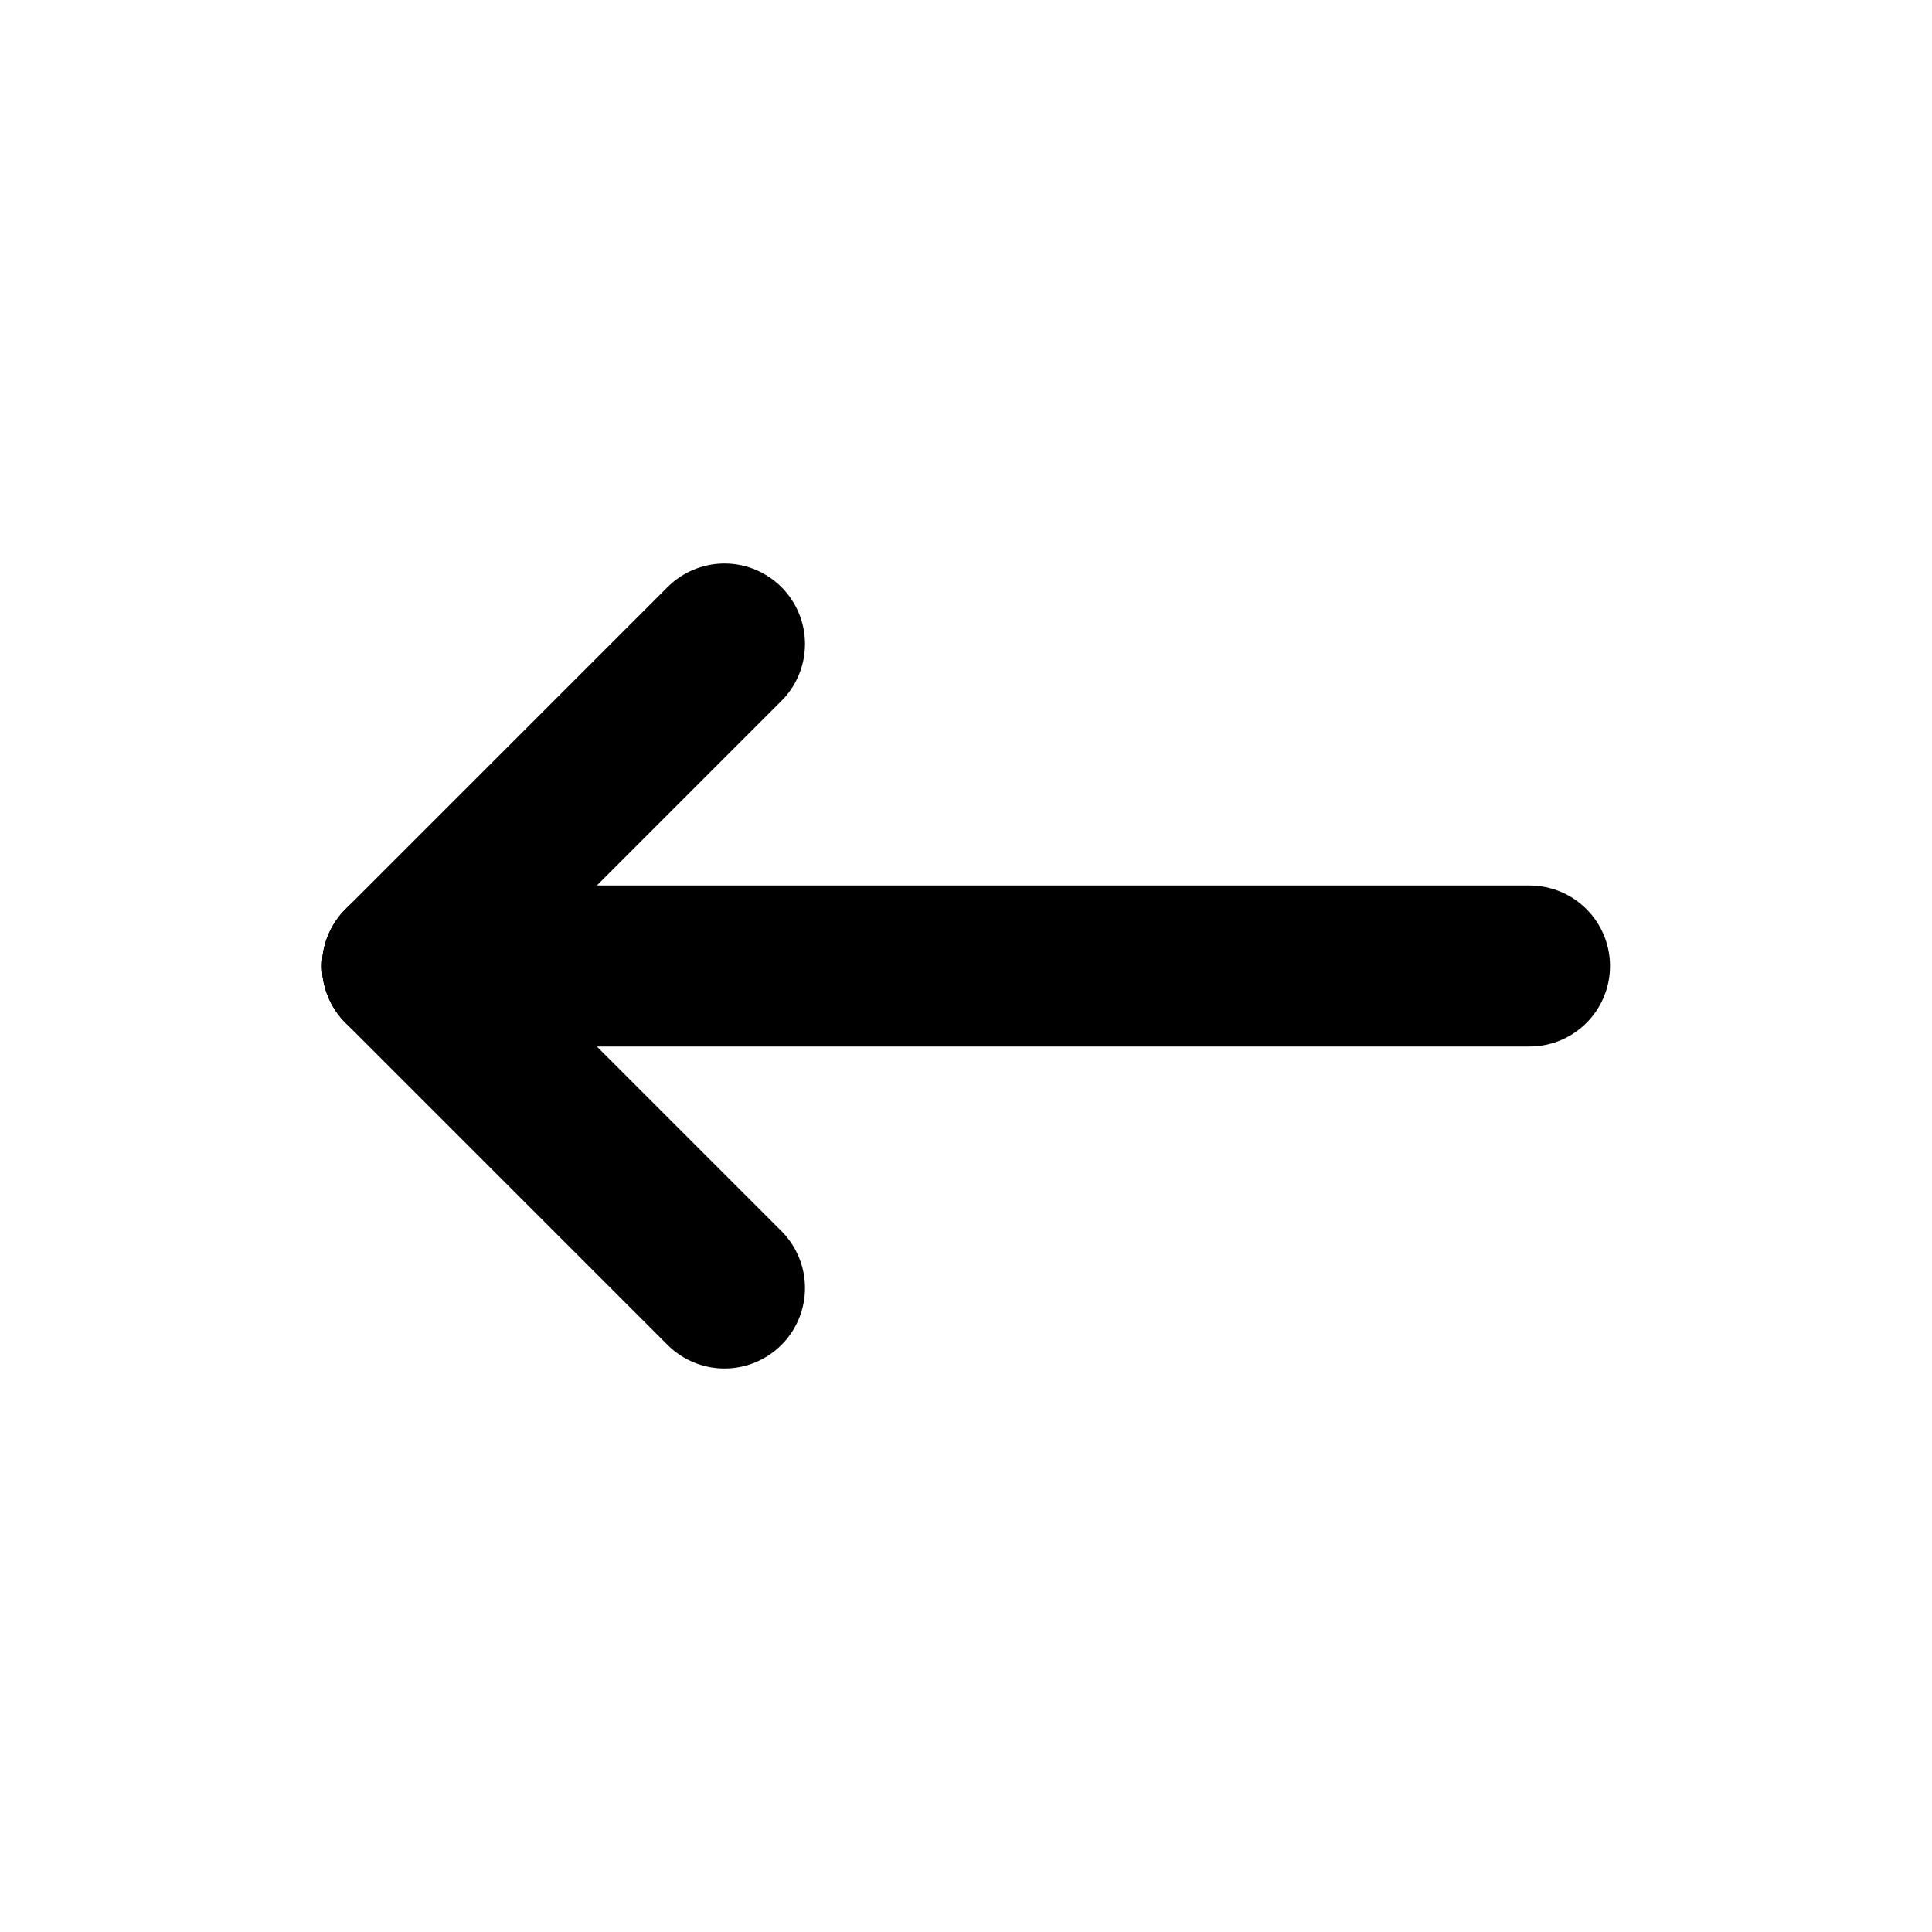
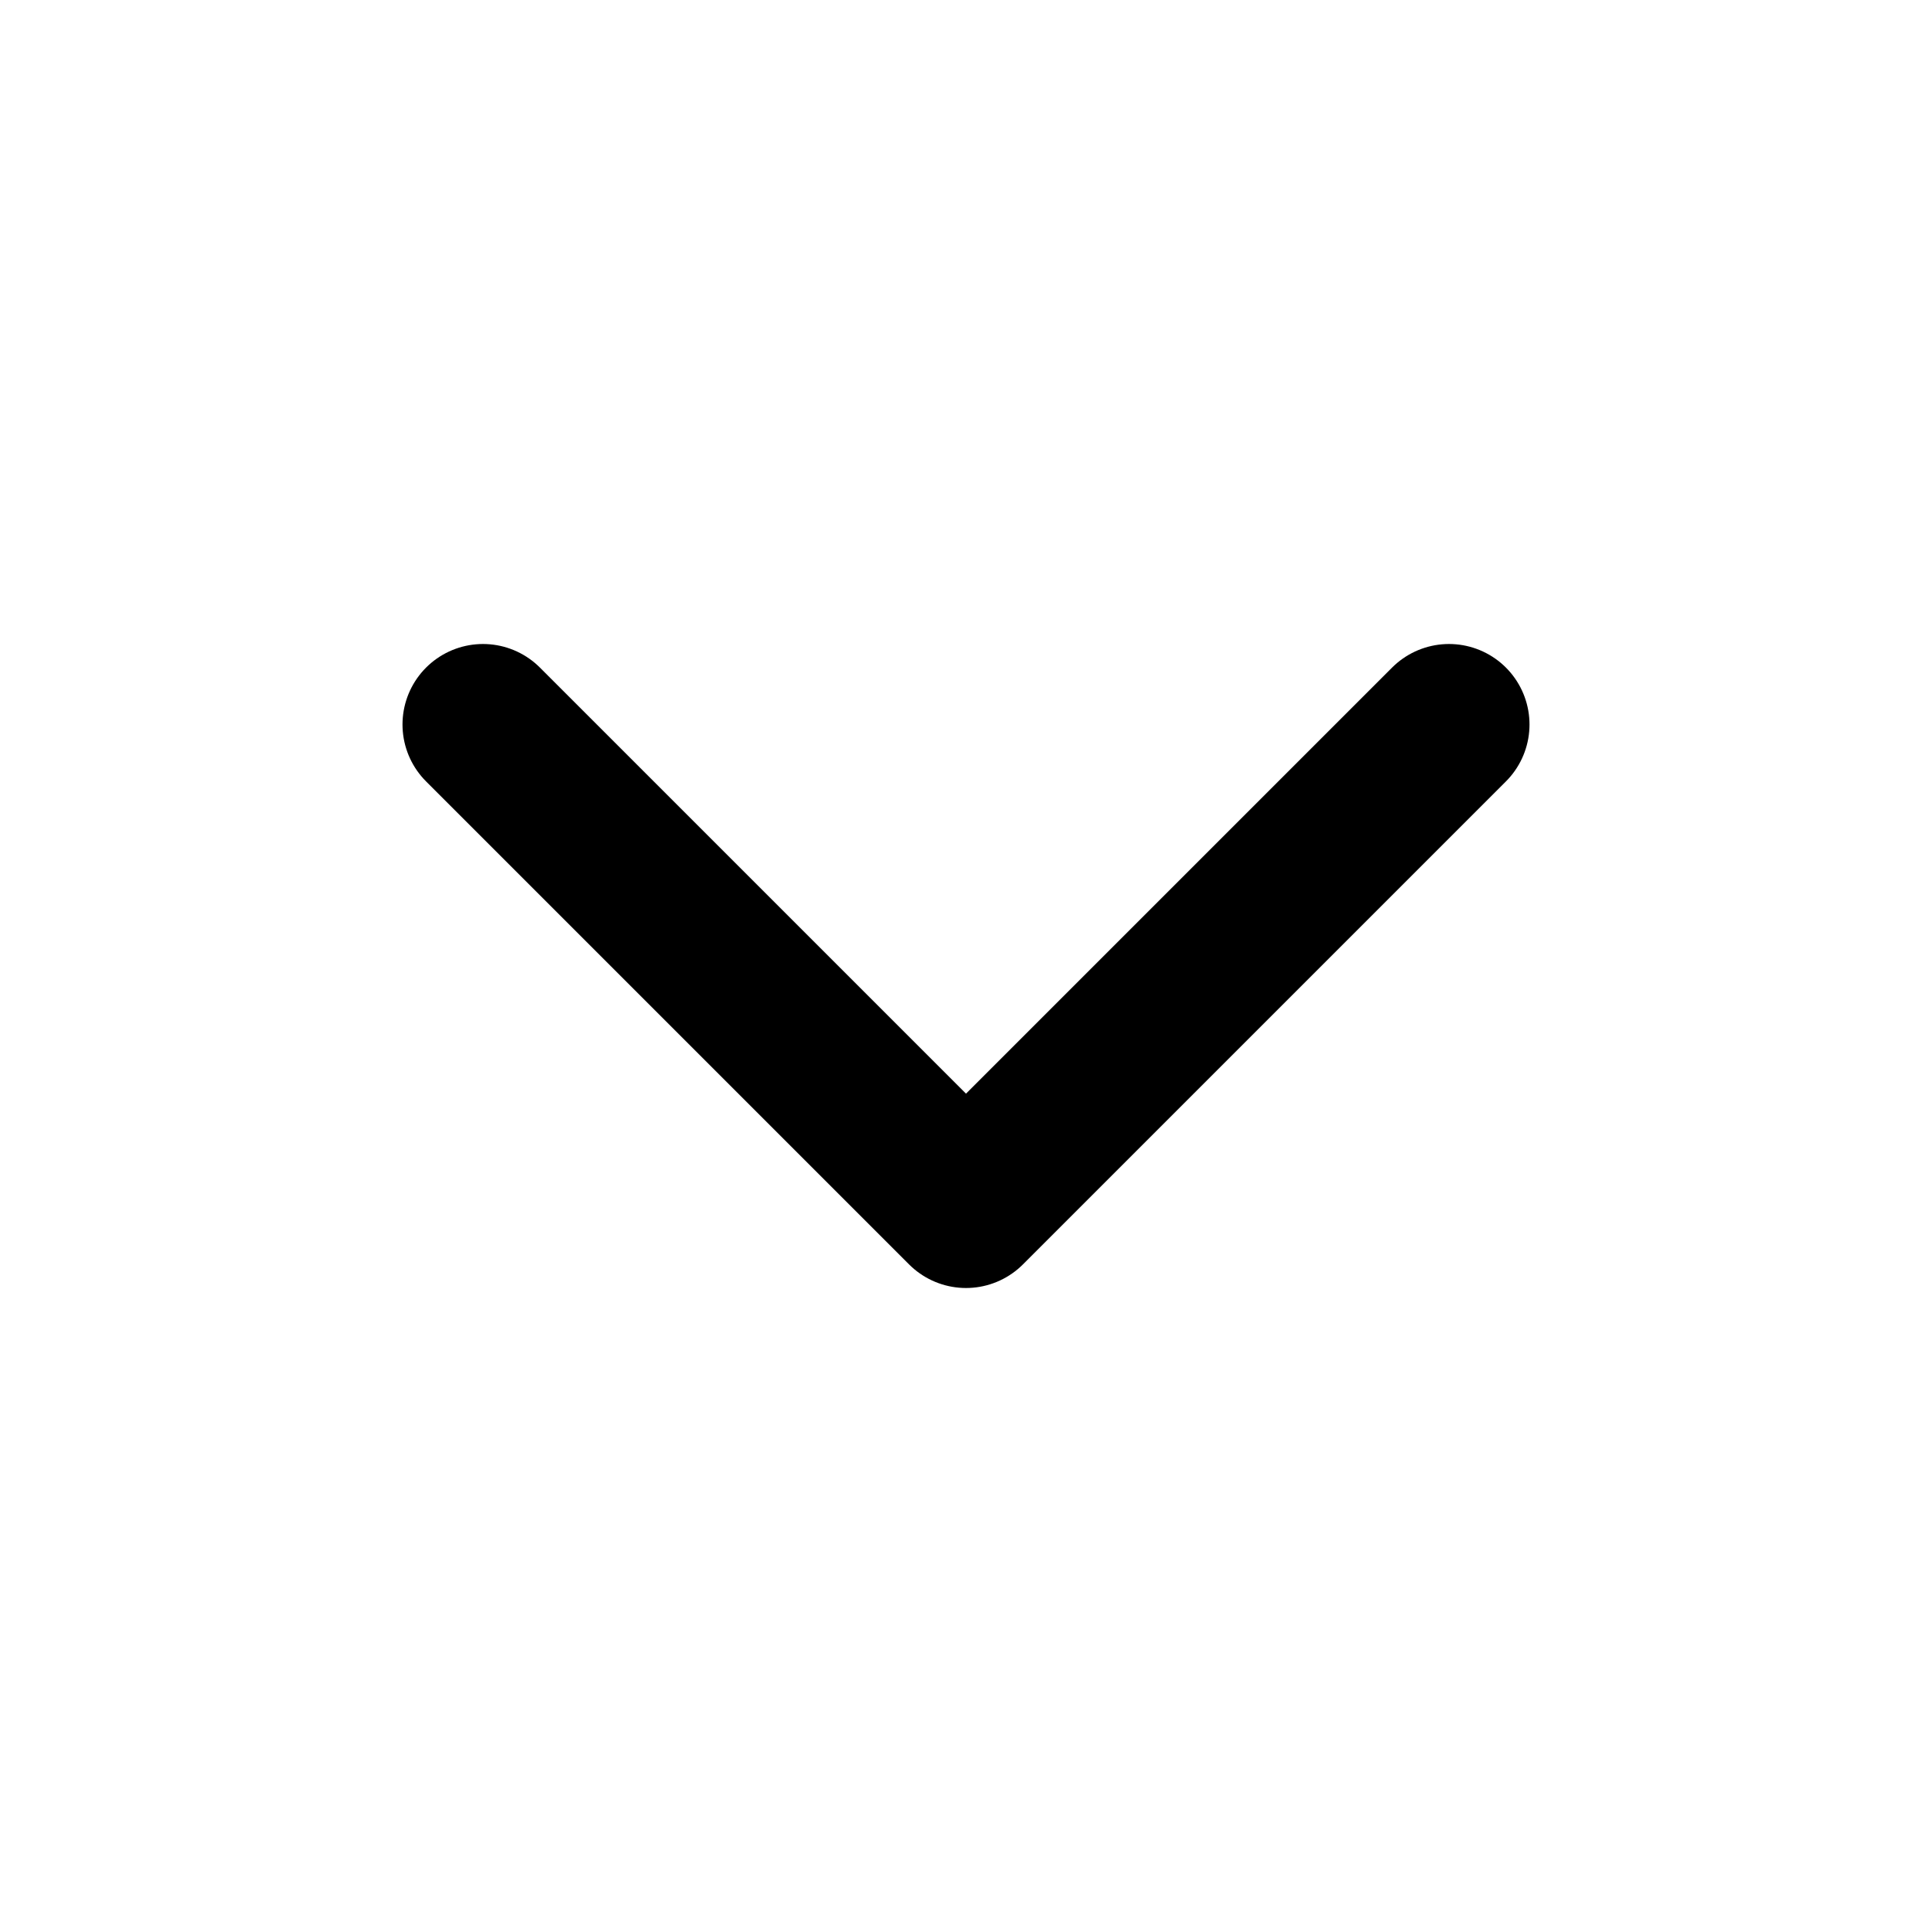
- <svg xmlns="http://www.w3.org/2000/svg" width="24" height="24" viewBox="0 0 24 24" fill="none" stroke="currentColor" stroke-width="2" stroke-linecap="round" stroke-linejoin="round" class="icon icon-tabler icons-tabler-outline icon-tabler-arrow-narrow-left">
+ <svg xmlns="http://www.w3.org/2000/svg" width="24" height="24" viewBox="0 0 24 24" fill="none" stroke="currentColor" stroke-width="2" stroke-linecap="round" stroke-linejoin="round" class="icon icon-tabler icons-tabler-outline icon-tabler-chevron-down">
  <path stroke="none" d="M0 0h24v24H0z" fill="none" />
-   <path d="M5 12l14 0" />
-   <path d="M5 12l4 4" />
-   <path d="M5 12l4 -4" />
+   <path d="M6 9l6 6l6 -6" />
</svg>
